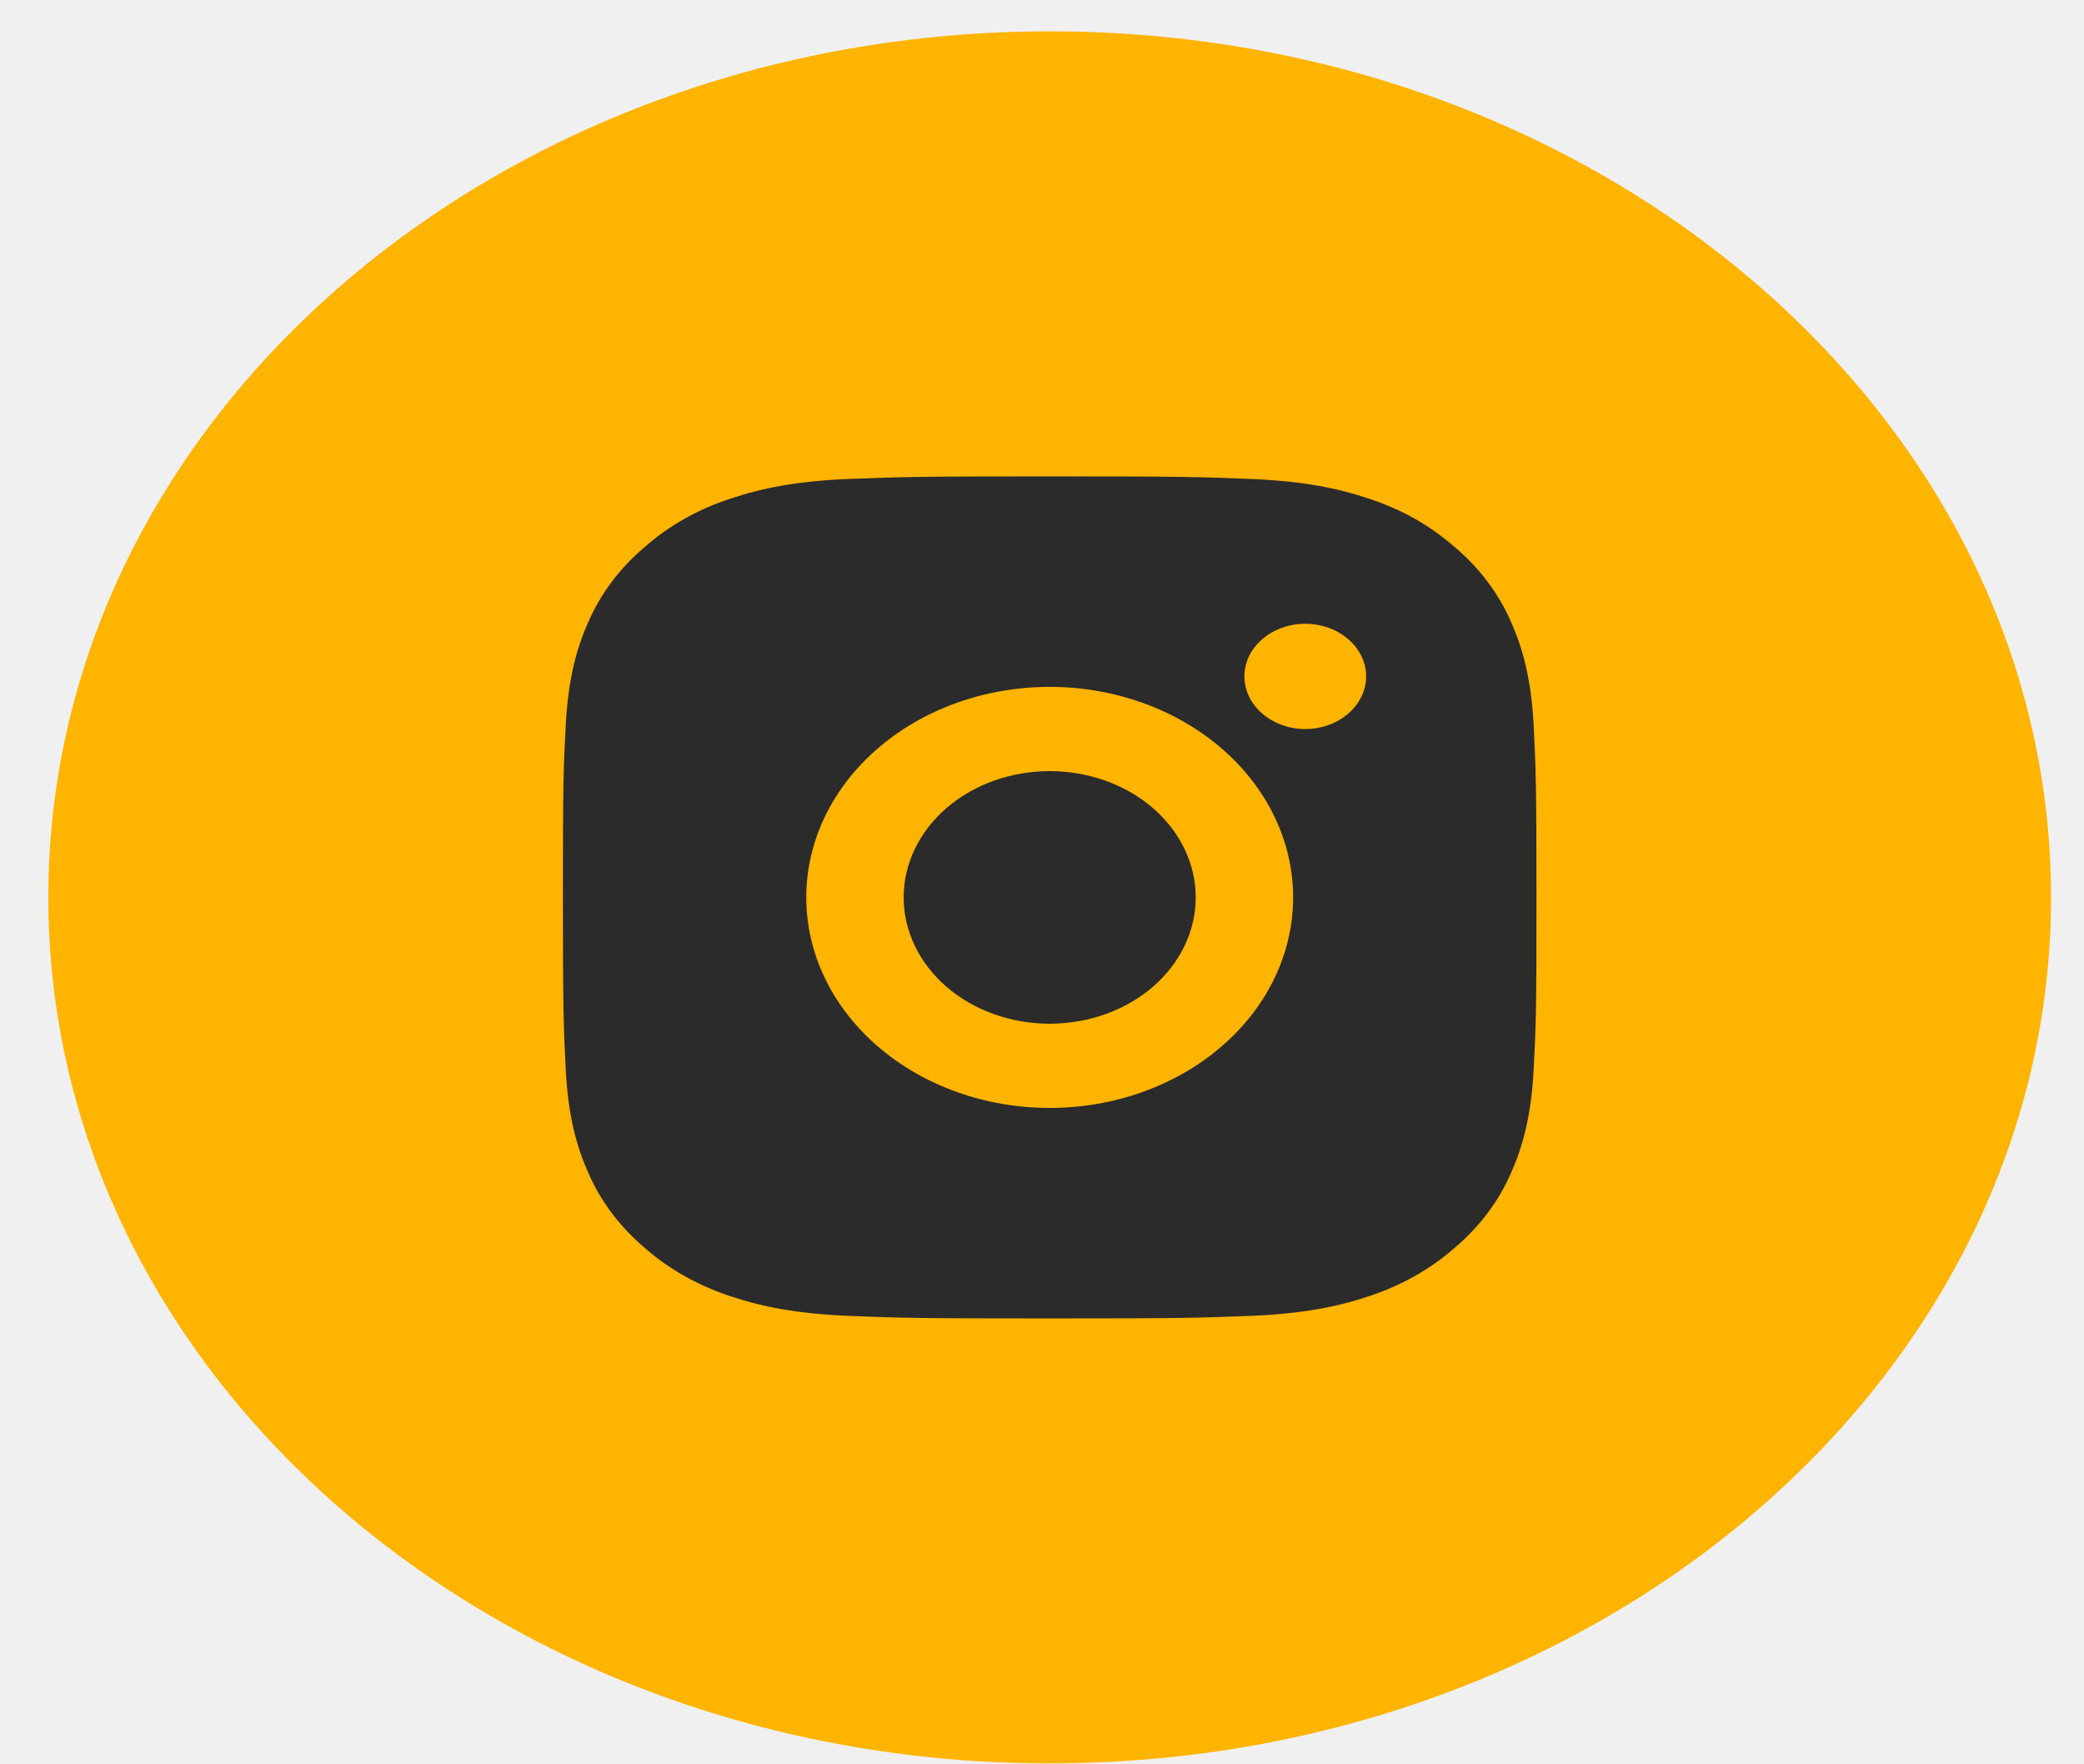
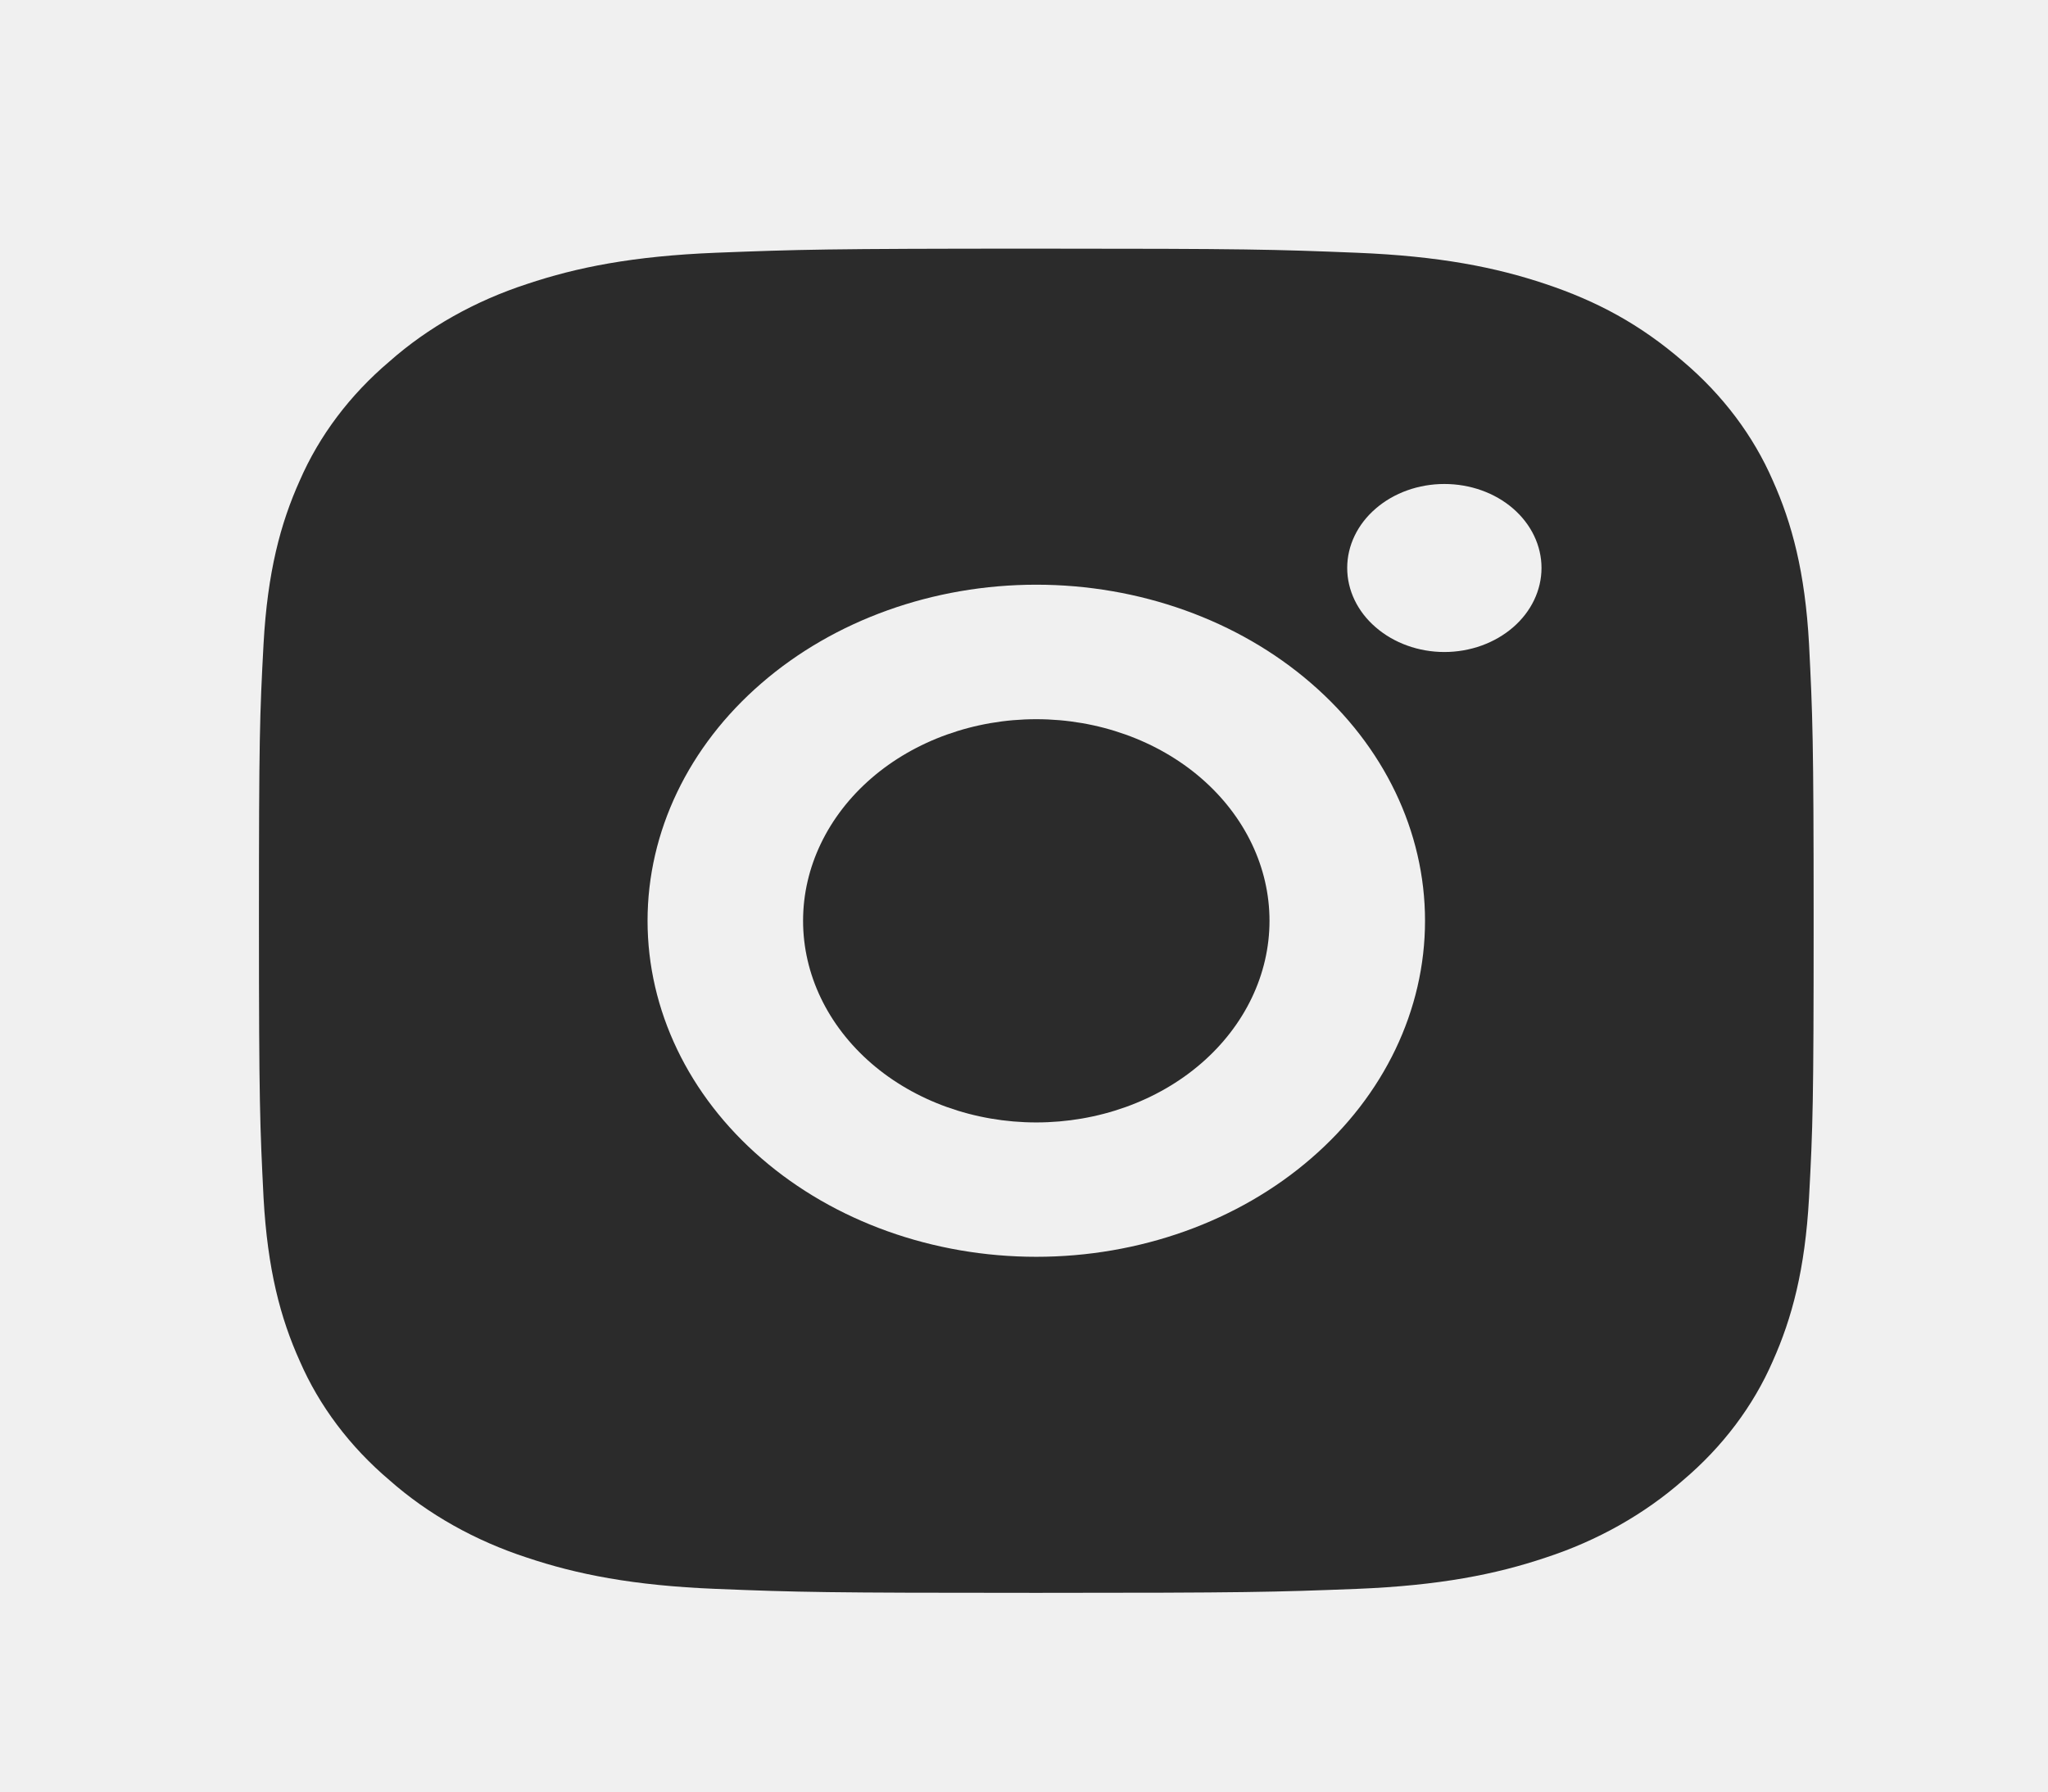
- <svg xmlns="http://www.w3.org/2000/svg" width="26" height="22" viewBox="0 0 26 22" fill="none">
-   <ellipse cx="13.096" cy="11.195" rx="12.493" ry="10.804" fill="#FFB400" />
-   <g clip-path="url(#clip0_2_460)">
-     <path d="M13.096 5.943C14.746 5.943 14.952 5.949 15.599 5.975C16.246 6.001 16.686 6.089 17.074 6.219C17.475 6.353 17.812 6.533 18.15 6.825C18.459 7.087 18.698 7.405 18.85 7.755C19 8.09 19.102 8.471 19.133 9.031C19.161 9.59 19.169 9.768 19.169 11.195C19.169 12.622 19.163 12.8 19.133 13.36C19.102 13.92 19 14.3 18.85 14.636C18.698 14.986 18.459 15.304 18.15 15.566C17.846 15.833 17.479 16.04 17.074 16.172C16.687 16.302 16.246 16.39 15.599 16.416C14.952 16.441 14.746 16.448 13.096 16.448C11.446 16.448 11.24 16.442 10.593 16.416C9.946 16.39 9.506 16.302 9.118 16.172C8.713 16.04 8.345 15.834 8.042 15.566C7.733 15.304 7.494 14.986 7.342 14.636C7.191 14.301 7.09 13.92 7.059 13.36C7.031 12.8 7.023 12.622 7.023 11.195C7.023 9.768 7.029 9.59 7.059 9.031C7.09 8.471 7.191 8.09 7.342 7.755C7.494 7.405 7.733 7.087 8.042 6.825C8.345 6.557 8.713 6.351 9.118 6.219C9.506 6.089 9.945 6.001 10.593 5.975C11.24 5.95 11.446 5.943 13.096 5.943ZM13.096 8.569C12.291 8.569 11.518 8.846 10.949 9.339C10.379 9.831 10.059 10.499 10.059 11.195C10.059 11.892 10.379 12.56 10.949 13.052C11.518 13.545 12.291 13.822 13.096 13.822C13.901 13.822 14.674 13.545 15.243 13.052C15.813 12.56 16.133 11.892 16.133 11.195C16.133 10.499 15.813 9.831 15.243 9.339C14.674 8.846 13.901 8.569 13.096 8.569ZM17.044 8.438C17.044 8.264 16.963 8.097 16.821 7.974C16.679 7.851 16.486 7.782 16.284 7.782C16.083 7.782 15.89 7.851 15.748 7.974C15.605 8.097 15.525 8.264 15.525 8.438C15.525 8.612 15.605 8.779 15.748 8.902C15.89 9.025 16.083 9.095 16.284 9.095C16.486 9.095 16.679 9.025 16.821 8.902C16.963 8.779 17.044 8.612 17.044 8.438ZM13.096 9.62C13.579 9.62 14.043 9.786 14.384 10.081C14.726 10.377 14.918 10.778 14.918 11.195C14.918 11.613 14.726 12.014 14.384 12.31C14.043 12.605 13.579 12.771 13.096 12.771C12.613 12.771 12.149 12.605 11.808 12.31C11.466 12.014 11.274 11.613 11.274 11.195C11.274 10.778 11.466 10.377 11.808 10.081C12.149 9.786 12.613 9.62 13.096 9.62Z" fill="#2B2B2B" />
+ <svg xmlns="http://www.w3.org/2000/svg" width="16" height="14" viewBox="0 0 16 14" fill="none">
+   <g clip-path="url(#clip0_2_6946)">
+     <path d="M8.096 1.943C9.746 1.943 9.952 1.949 10.599 1.975C11.246 2.001 11.686 2.089 12.074 2.219C12.475 2.353 12.812 2.533 13.15 2.825C13.459 3.087 13.698 3.405 13.85 3.755C14 4.09 14.102 4.471 14.133 5.031C14.161 5.59 14.169 5.768 14.169 7.195C14.169 8.622 14.163 8.8 14.133 9.36C14.102 9.92 14 10.3 13.85 10.636C13.698 10.986 13.459 11.304 13.15 11.566C12.846 11.833 12.479 12.04 12.074 12.172C11.687 12.302 11.246 12.39 10.599 12.416C9.952 12.441 9.746 12.447 8.096 12.447C6.446 12.447 6.24 12.442 5.593 12.416C4.946 12.39 4.506 12.302 4.118 12.172C3.713 12.04 3.345 11.834 3.042 11.566C2.733 11.304 2.494 10.986 2.342 10.636C2.191 10.301 2.09 9.92 2.059 9.36C2.031 8.8 2.023 8.622 2.023 7.195C2.023 5.768 2.029 5.59 2.059 5.031C2.09 4.471 2.191 4.09 2.342 3.755C2.494 3.405 2.733 3.087 3.042 2.825C3.345 2.557 3.713 2.351 4.118 2.219C4.506 2.089 4.945 2.001 5.593 1.975C6.24 1.95 6.446 1.943 8.096 1.943ZM8.096 4.569C7.291 4.569 6.518 4.846 5.949 5.339C5.379 5.831 5.059 6.499 5.059 7.195C5.059 7.892 5.379 8.56 5.949 9.052C6.518 9.545 7.291 9.821 8.096 9.821C8.901 9.821 9.674 9.545 10.243 9.052C10.813 8.56 11.133 7.892 11.133 7.195C11.133 6.499 10.813 5.831 10.243 5.339C9.674 4.846 8.901 4.569 8.096 4.569ZM12.043 4.438C12.043 4.264 11.963 4.097 11.821 3.974C11.679 3.851 11.486 3.782 11.284 3.782C11.083 3.782 10.89 3.851 10.748 3.974C10.605 4.097 10.525 4.264 10.525 4.438C10.525 4.612 10.605 4.779 10.748 4.902C10.89 5.025 11.083 5.095 11.284 5.095C11.486 5.095 11.679 5.025 11.821 4.902C11.963 4.779 12.043 4.612 12.043 4.438ZM8.096 5.62C8.579 5.62 9.043 5.786 9.384 6.081C9.726 6.377 9.918 6.778 9.918 7.195C9.918 7.613 9.726 8.014 9.384 8.31C9.043 8.605 8.579 8.771 8.096 8.771C7.613 8.771 7.149 8.605 6.808 8.31C6.466 8.014 6.274 7.613 6.274 7.195C6.274 6.778 6.466 6.377 6.808 6.081C7.149 5.786 7.613 5.62 8.096 5.62Z" fill="#2B2B2B" />
  </g>
  <defs>
-     <clipPath id="clip0_2_460">
-       <rect width="14.575" height="12.605" fill="white" transform="translate(5.80811 4.89307)" />
+     <clipPath id="clip0_2_6946">
+       <rect width="14.575" height="12.605" fill="white" transform="translate(0.808105 0.893066)" />
    </clipPath>
  </defs>
</svg>
